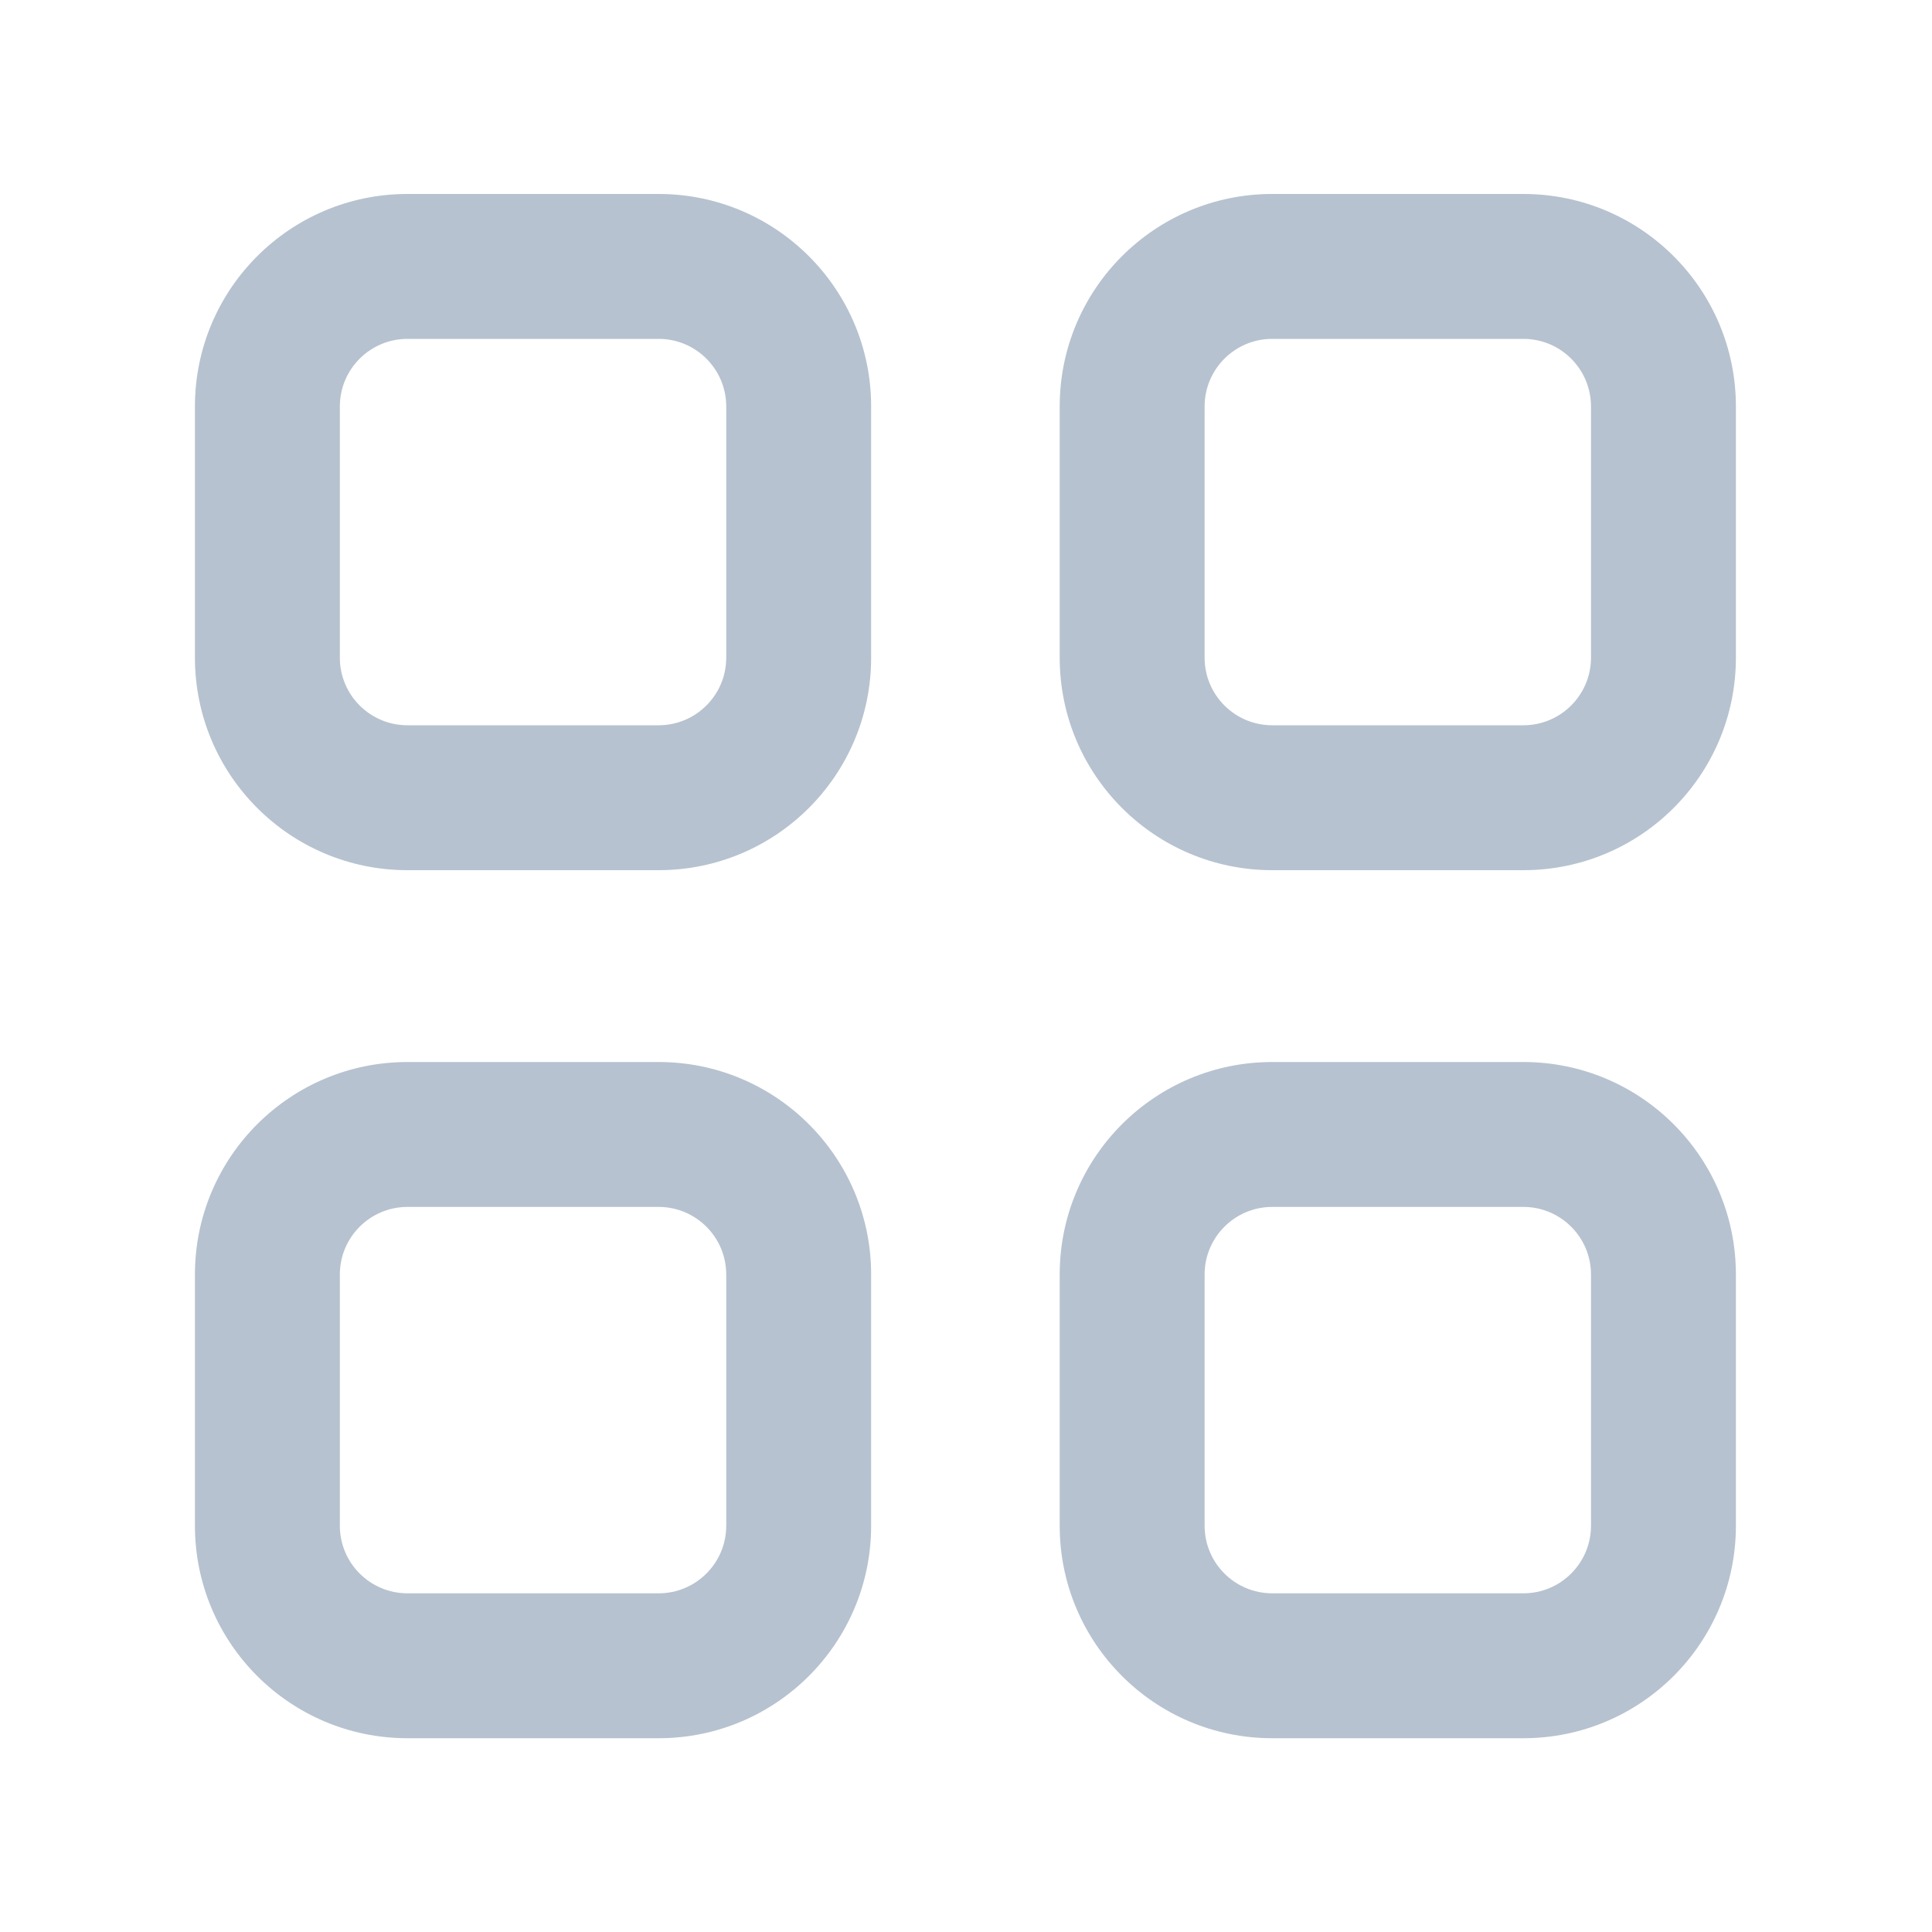
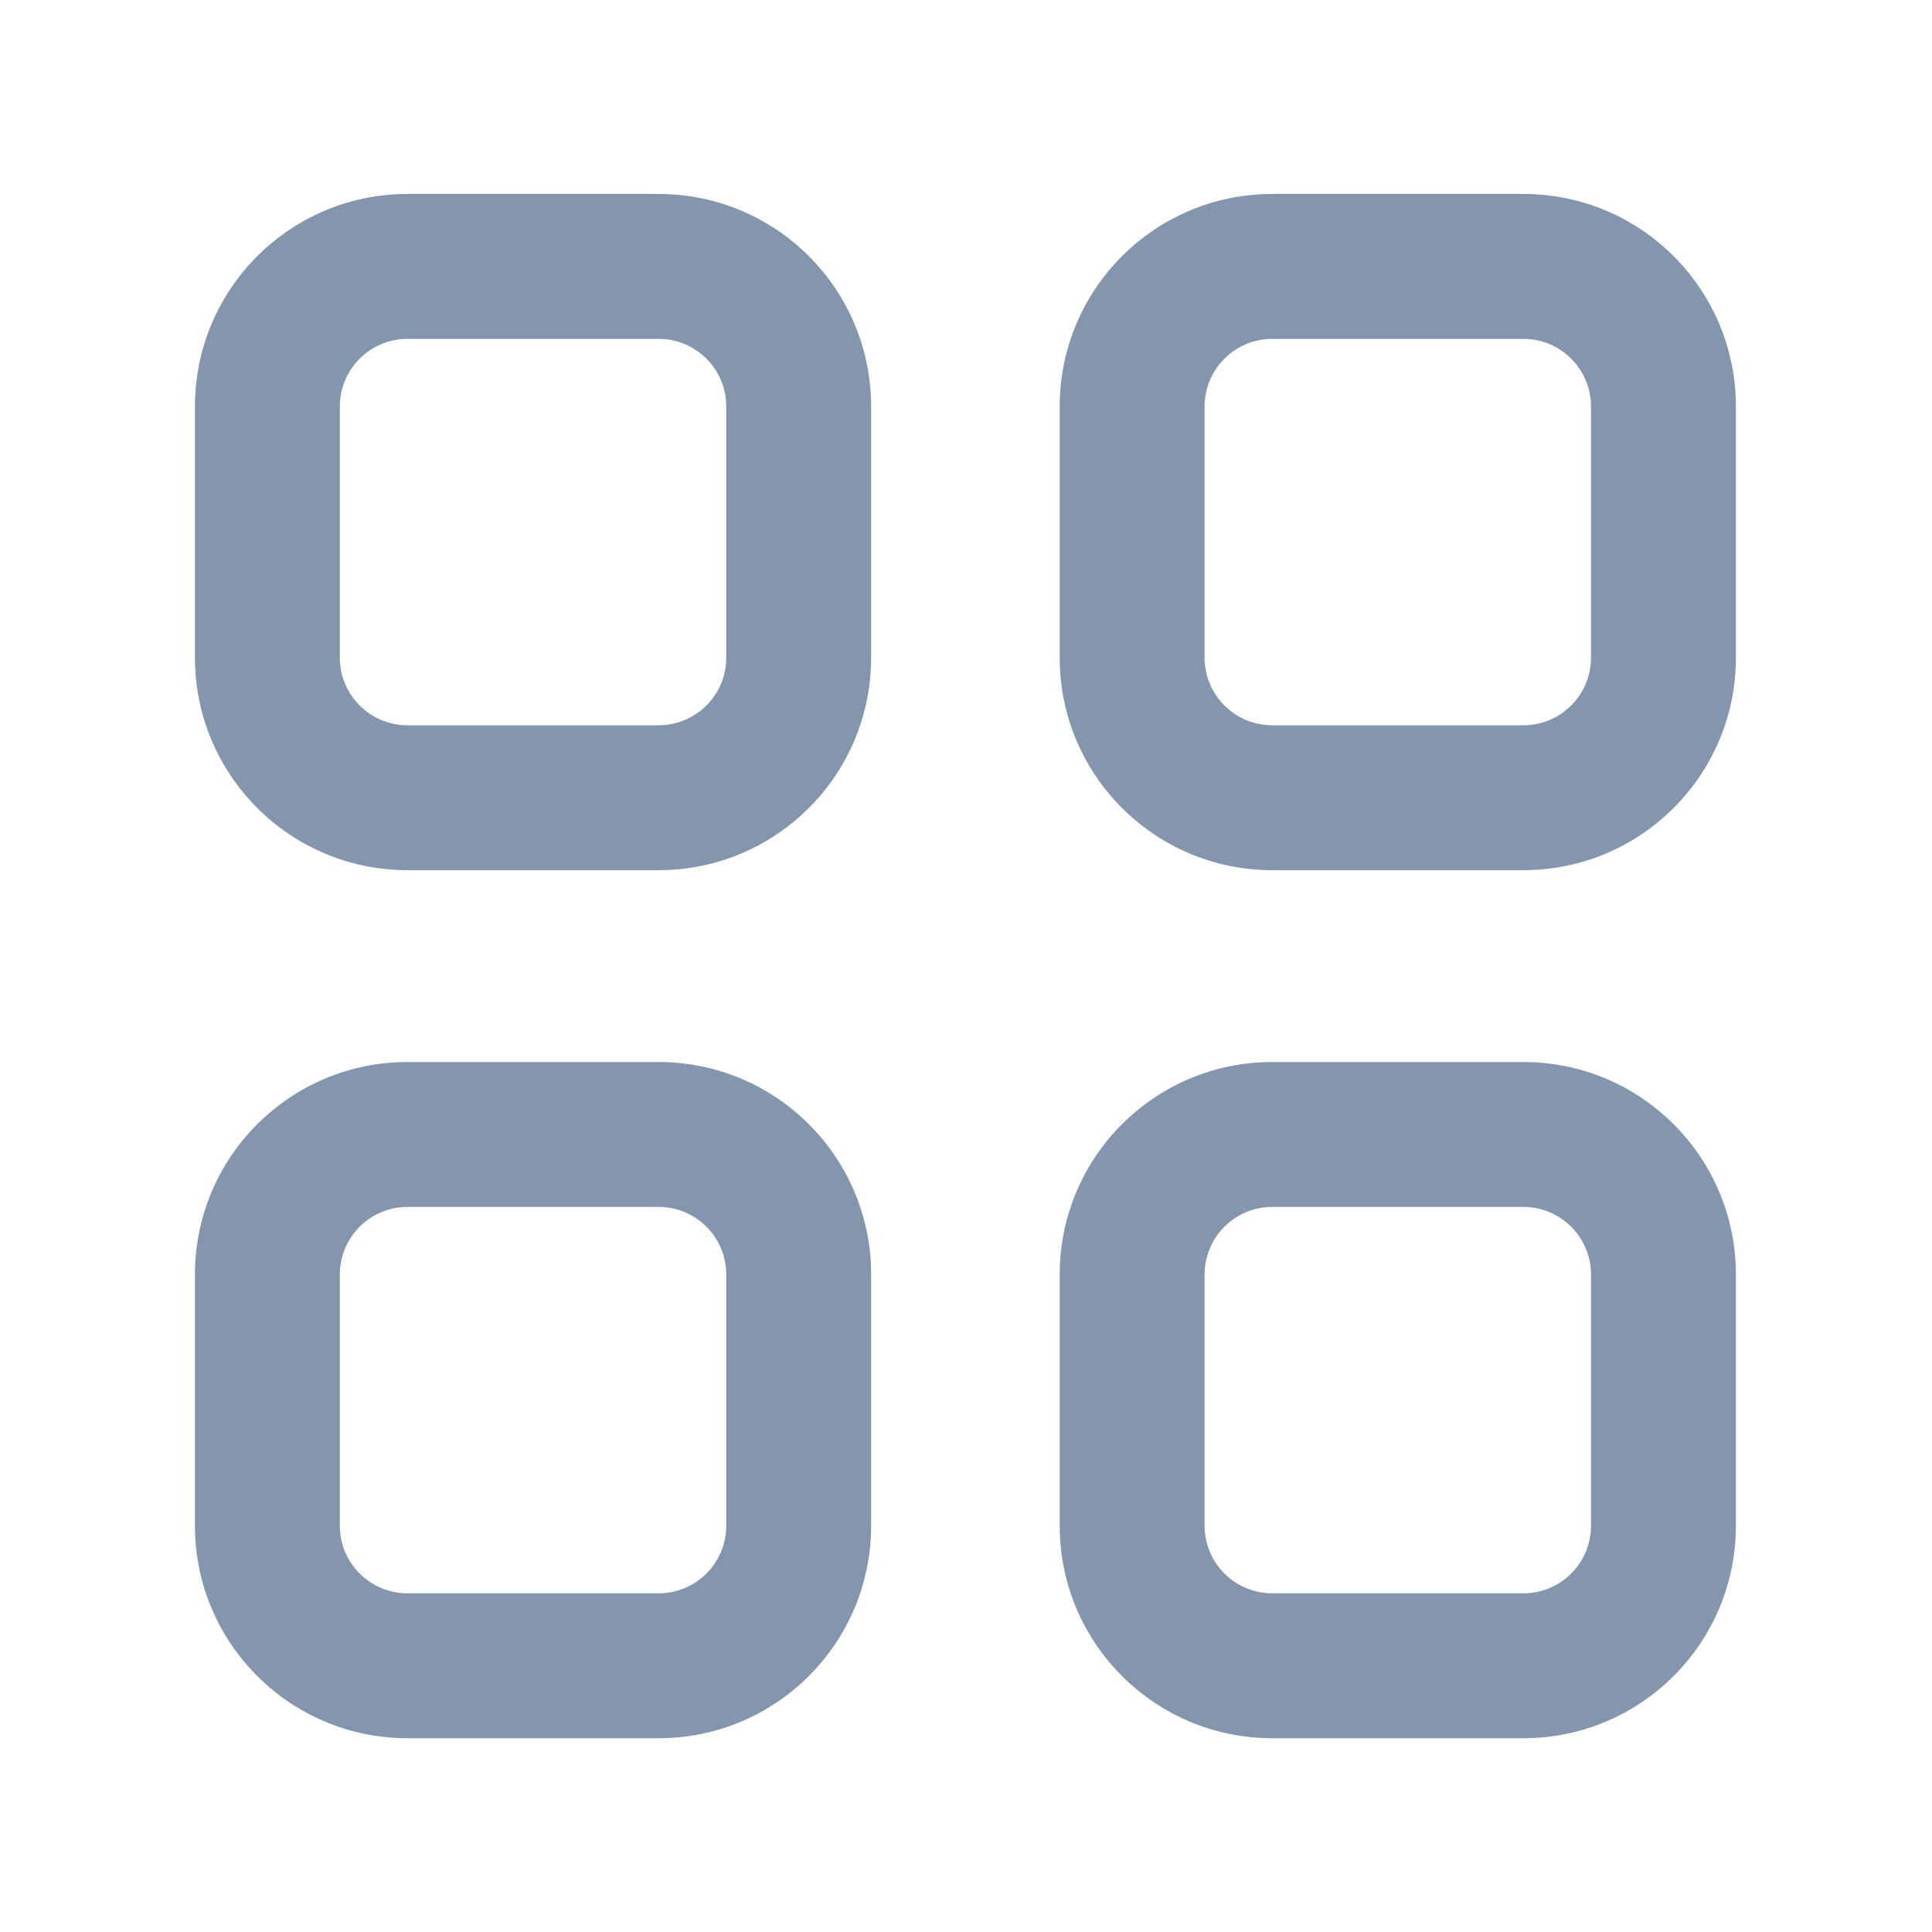
<svg xmlns="http://www.w3.org/2000/svg" width="20" height="20" viewBox="0 0 20 20">
-   <path fill="#B6C2CF" fill-rule="evenodd" d="M4.218 2.008h2.6a2.2 2.2 0 0 1 2.2 2.2v2.6a2.2 2.2 0 0 1-2.2 2.2h-2.6a2.2 2.2 0 0 1-2.2-2.2v-2.6a2.2 2.2 0 0 1 2.2-2.2Zm0 1.5a.7.7 0 0 0-.7.7v2.6a.7.7 0 0 0 .7.7h2.6a.7.7 0 0 0 .7-.7v-2.6a.7.7 0 0 0-.7-.7h-2.6Zm0 7.486h2.6a2.2 2.2 0 0 1 2.2 2.2v2.6a2.2 2.2 0 0 1-2.2 2.2h-2.6a2.2 2.2 0 0 1-2.2-2.2v-2.6a2.2 2.2 0 0 1 2.2-2.2Zm0 1.5a.7.7 0 0 0-.7.7v2.6a.7.7 0 0 0 .7.7h2.6a.7.7 0 0 0 .7-.7v-2.6a.7.7 0 0 0-.7-.7h-2.6ZM13.17 2.008h2.6a2.2 2.2 0 0 1 2.2 2.2v2.6a2.2 2.2 0 0 1-2.2 2.2h-2.6a2.2 2.2 0 0 1-2.2-2.2v-2.6a2.2 2.2 0 0 1 2.2-2.2Zm0 1.5a.7.7 0 0 0-.7.7v2.6a.7.7 0 0 0 .7.7h2.6a.7.7 0 0 0 .7-.7v-2.6a.7.7 0 0 0-.7-.7h-2.6Zm0 7.486h2.6a2.2 2.2 0 0 1 2.2 2.2v2.6a2.2 2.2 0 0 1-2.2 2.2h-2.6a2.2 2.2 0 0 1-2.2-2.2v-2.6a2.2 2.2 0 0 1 2.2-2.2Zm0 1.5a.7.7 0 0 0-.7.7v2.6a.7.7 0 0 0 .7.7h2.6a.7.7 0 0 0 .7-.7v-2.6a.7.7 0 0 0-.7-.7h-2.6Z" clip-rule="evenodd" />
+   <path fill="#8496AD" fill-rule="evenodd" d="M4.218 2.008h2.6a2.2 2.2 0 0 1 2.2 2.2v2.6a2.2 2.2 0 0 1-2.2 2.2h-2.6a2.2 2.2 0 0 1-2.2-2.2v-2.6a2.2 2.2 0 0 1 2.2-2.2Zm0 1.5a.7.7 0 0 0-.7.7v2.6a.7.7 0 0 0 .7.7h2.6a.7.7 0 0 0 .7-.7v-2.6a.7.7 0 0 0-.7-.7h-2.6Zm0 7.486h2.6a2.2 2.2 0 0 1 2.2 2.2v2.6a2.2 2.2 0 0 1-2.2 2.2h-2.6a2.2 2.2 0 0 1-2.2-2.2v-2.6a2.2 2.2 0 0 1 2.2-2.2Zm0 1.5a.7.7 0 0 0-.7.7v2.6a.7.7 0 0 0 .7.7h2.6a.7.7 0 0 0 .7-.7v-2.6a.7.7 0 0 0-.7-.7h-2.6ZM13.17 2.008h2.6a2.2 2.2 0 0 1 2.2 2.2v2.6a2.2 2.2 0 0 1-2.2 2.2h-2.6a2.2 2.2 0 0 1-2.2-2.2v-2.6a2.2 2.2 0 0 1 2.2-2.2Zm0 1.5a.7.7 0 0 0-.7.7v2.6a.7.7 0 0 0 .7.7h2.6a.7.7 0 0 0 .7-.7v-2.6a.7.7 0 0 0-.7-.7h-2.6Zm0 7.486h2.6a2.2 2.2 0 0 1 2.2 2.2v2.6a2.2 2.2 0 0 1-2.2 2.2h-2.6a2.2 2.2 0 0 1-2.2-2.2v-2.6a2.2 2.2 0 0 1 2.2-2.2Zm0 1.5a.7.7 0 0 0-.7.7v2.6a.7.7 0 0 0 .7.7h2.6a.7.7 0 0 0 .7-.7v-2.6a.7.7 0 0 0-.7-.7h-2.6Z" clip-rule="evenodd" />
</svg>
